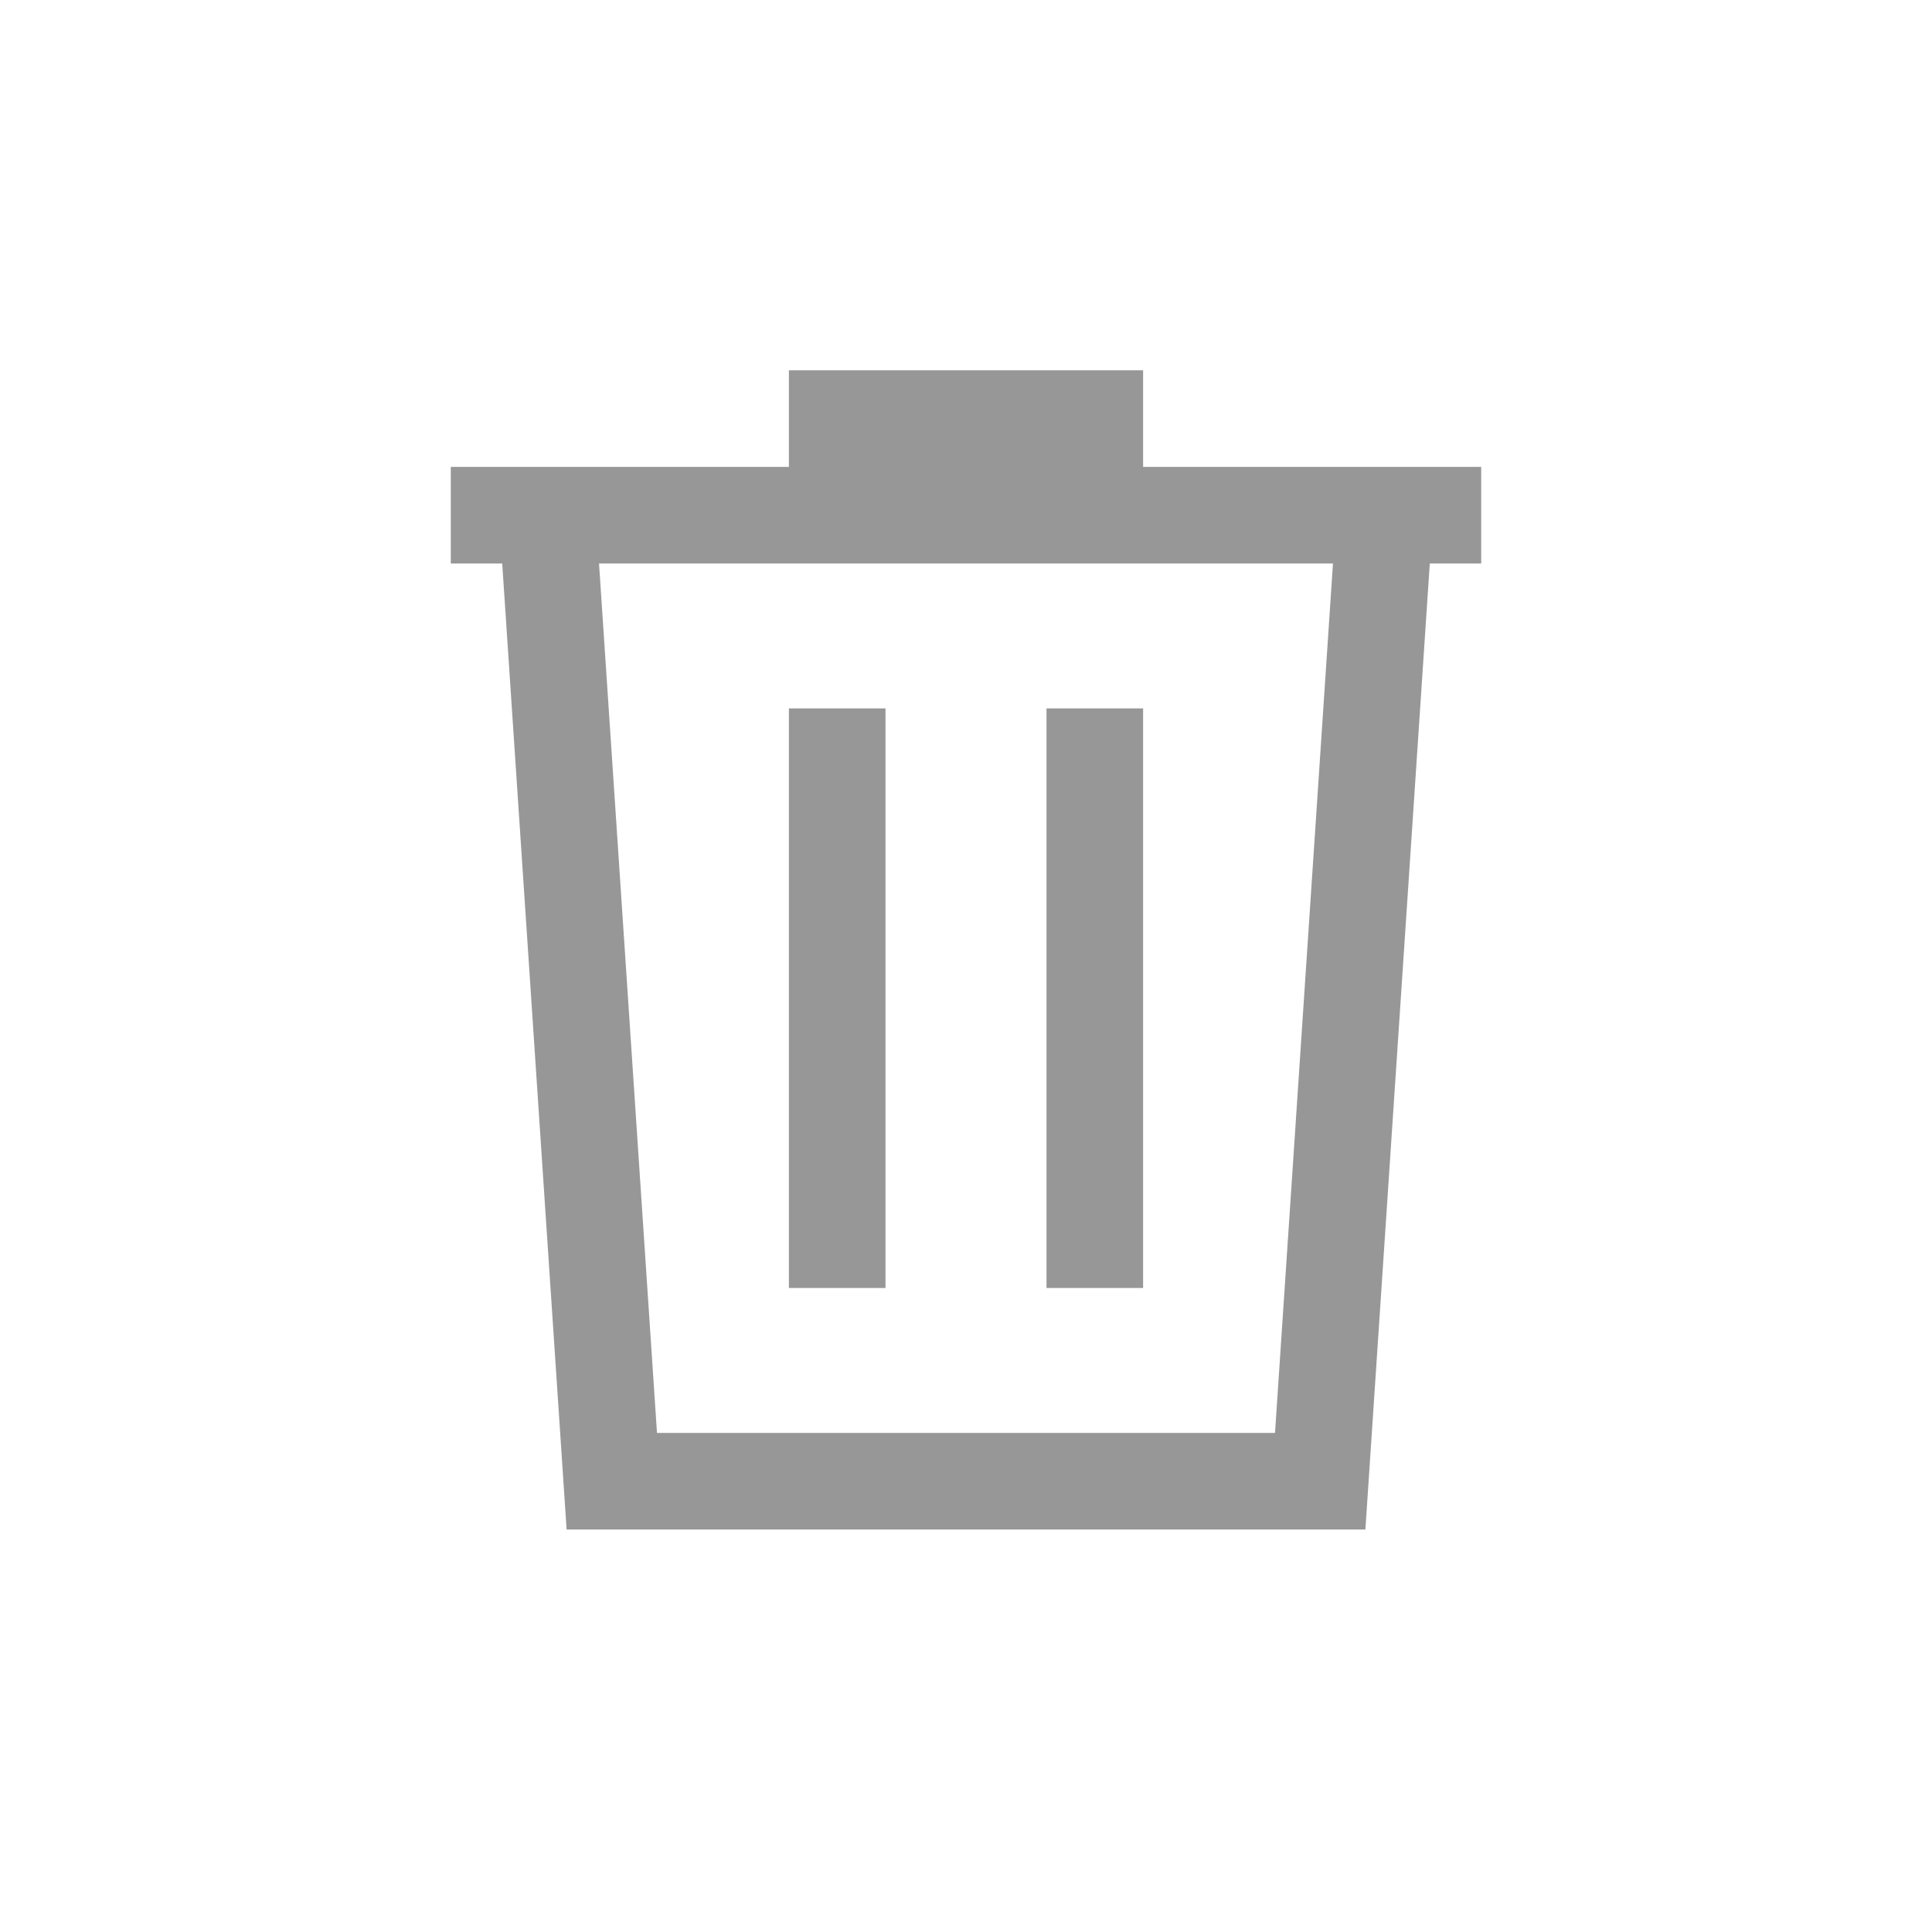
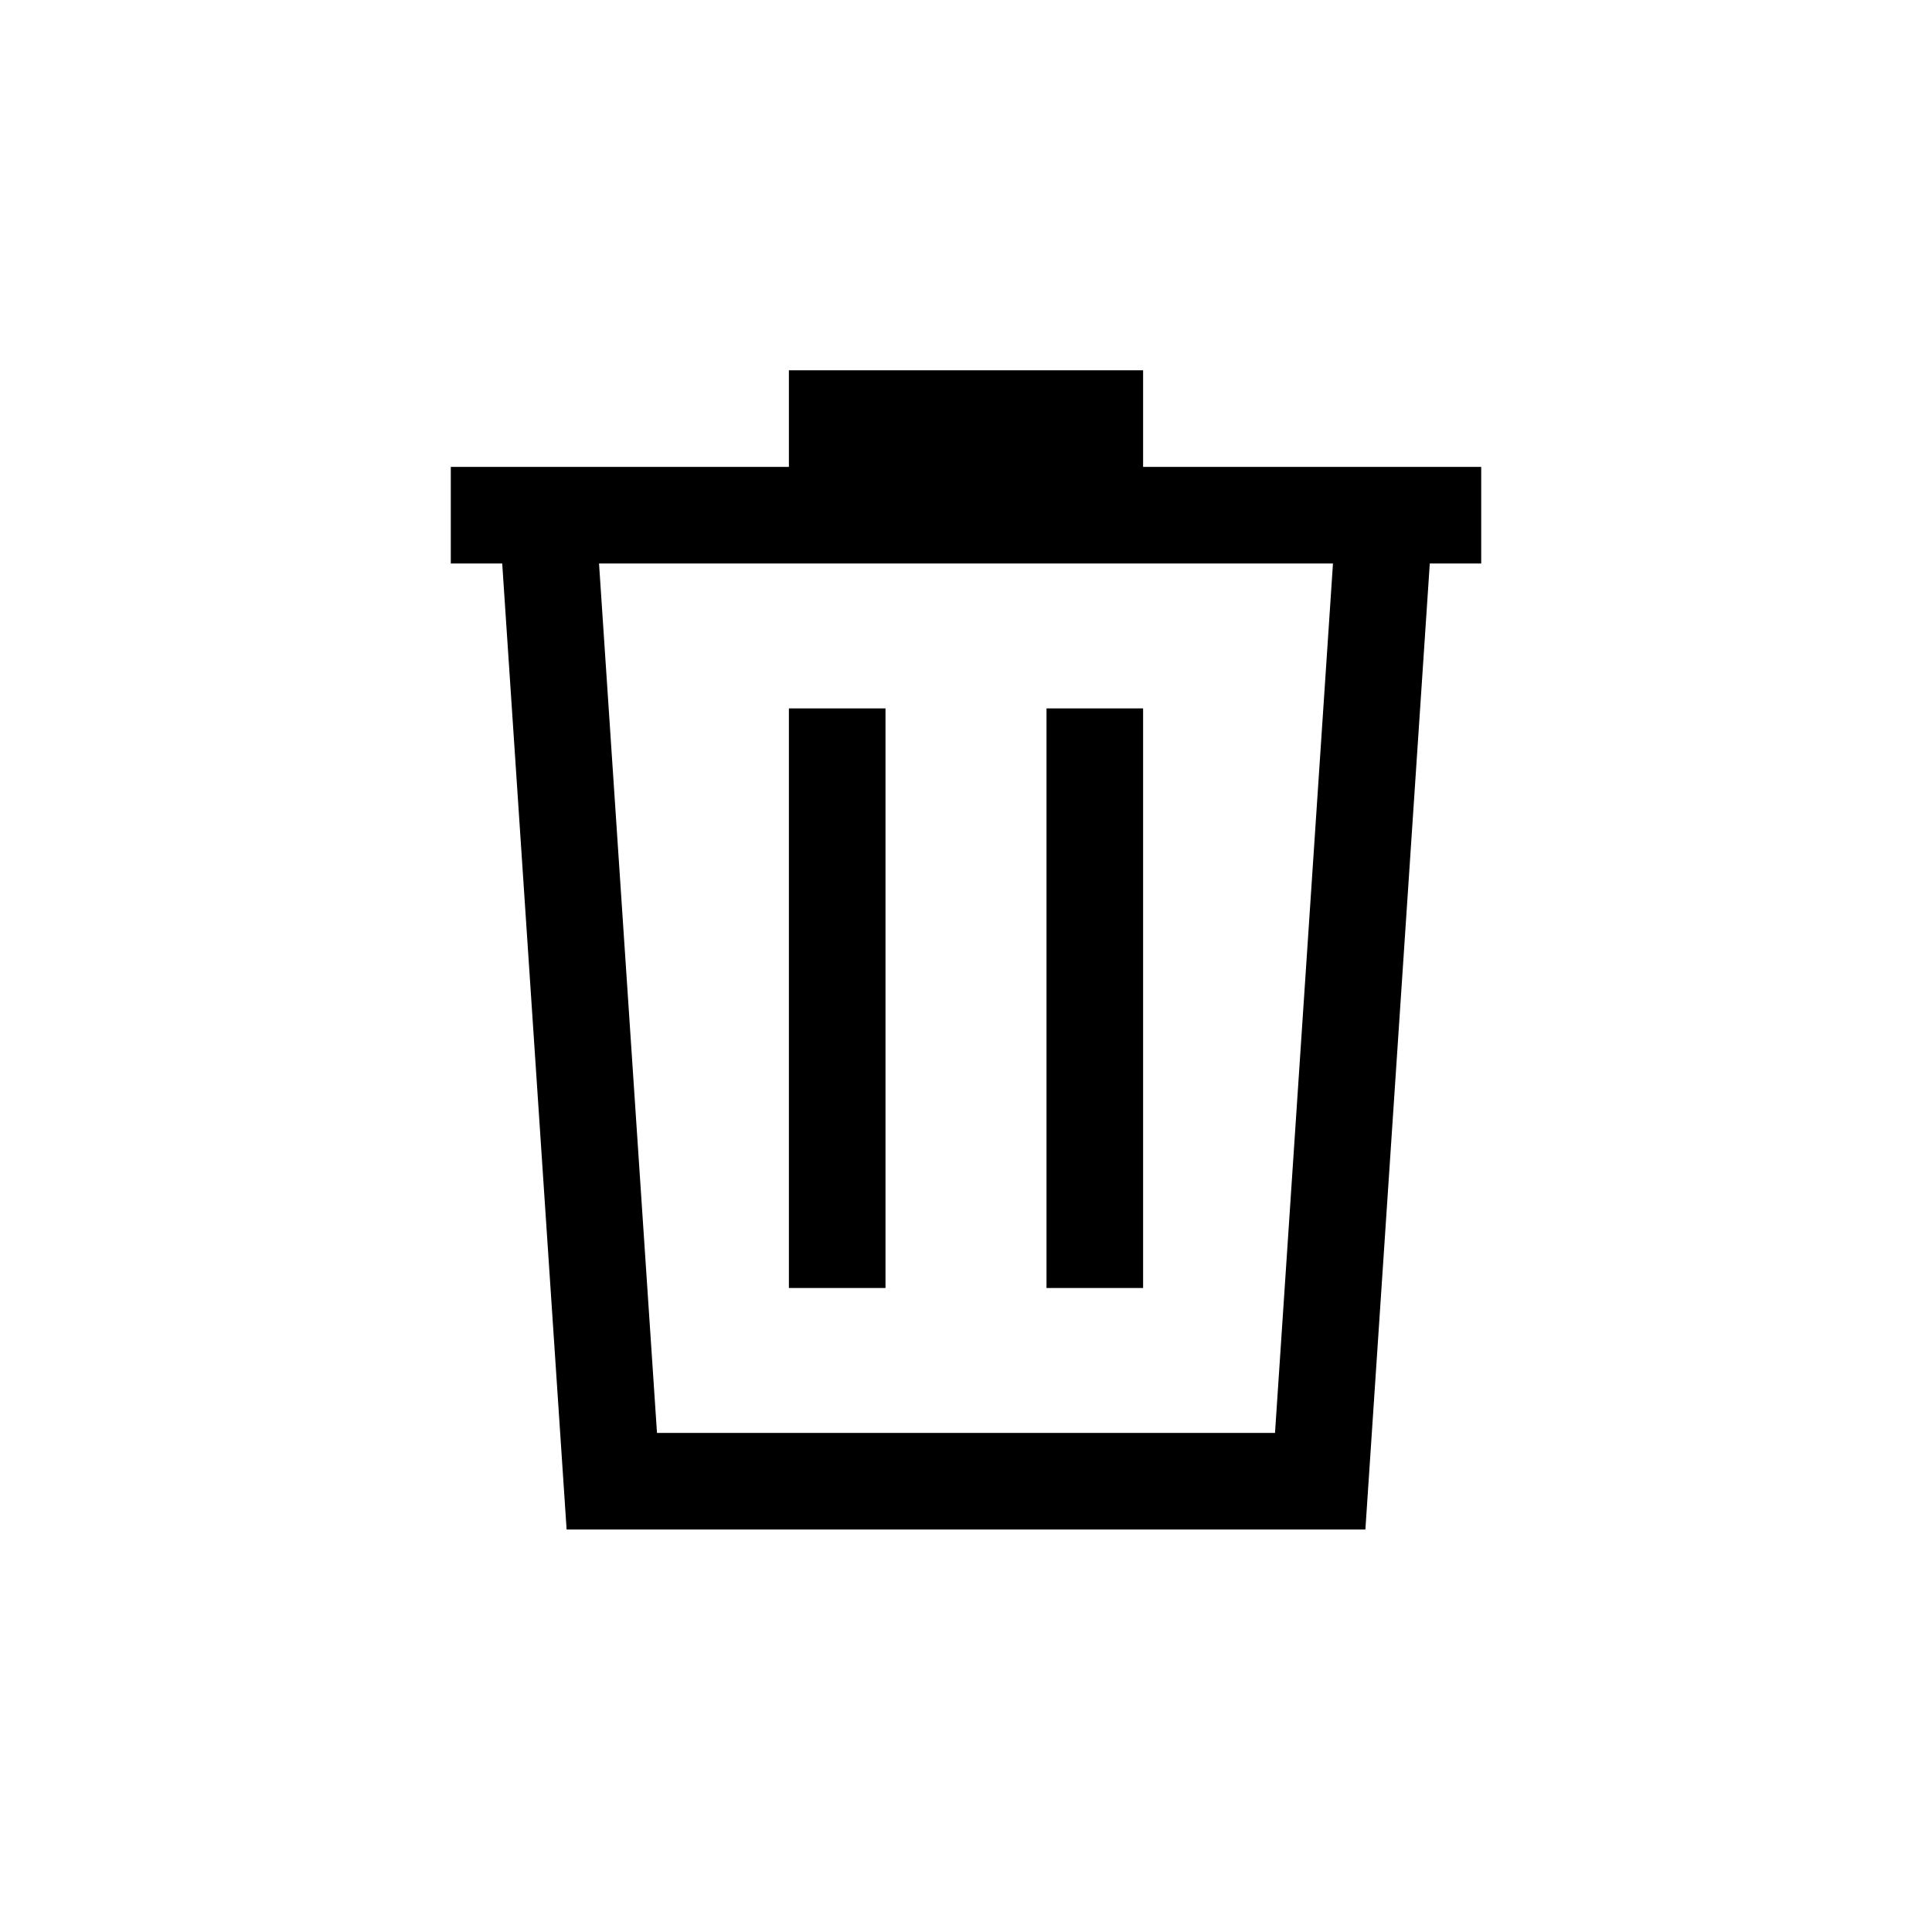
<svg xmlns="http://www.w3.org/2000/svg" width="30" height="30" viewBox="0 0 30 30" fill="none">
-   <path d="M8.5 8L9.5 23H20.5L21.5 8" stroke="#979797" stroke-width="1.5" />
-   <path d="M7 8H13M23 8H17M13 8V6.5H17V8M13 8H17" stroke="#979797" stroke-width="1.5" />
-   <path d="M13 11V20" stroke="#979797" stroke-width="1.5" />
-   <path d="M17 11V20" stroke="#979797" stroke-width="1.5" />
+   <path d="M8.5 8L9.5 23H20.5L21.5 8" stroke="currentColor" stroke-width="1.5" />
+   <path d="M7 8H13M23 8H17M13 8V6.5H17V8M13 8H17" stroke="currentColor" stroke-width="1.5" />
+   <path d="M13 11V20" stroke="currentColor" stroke-width="1.5" />
+   <path d="M17 11V20" stroke="currentColor" stroke-width="1.5" />
</svg>
